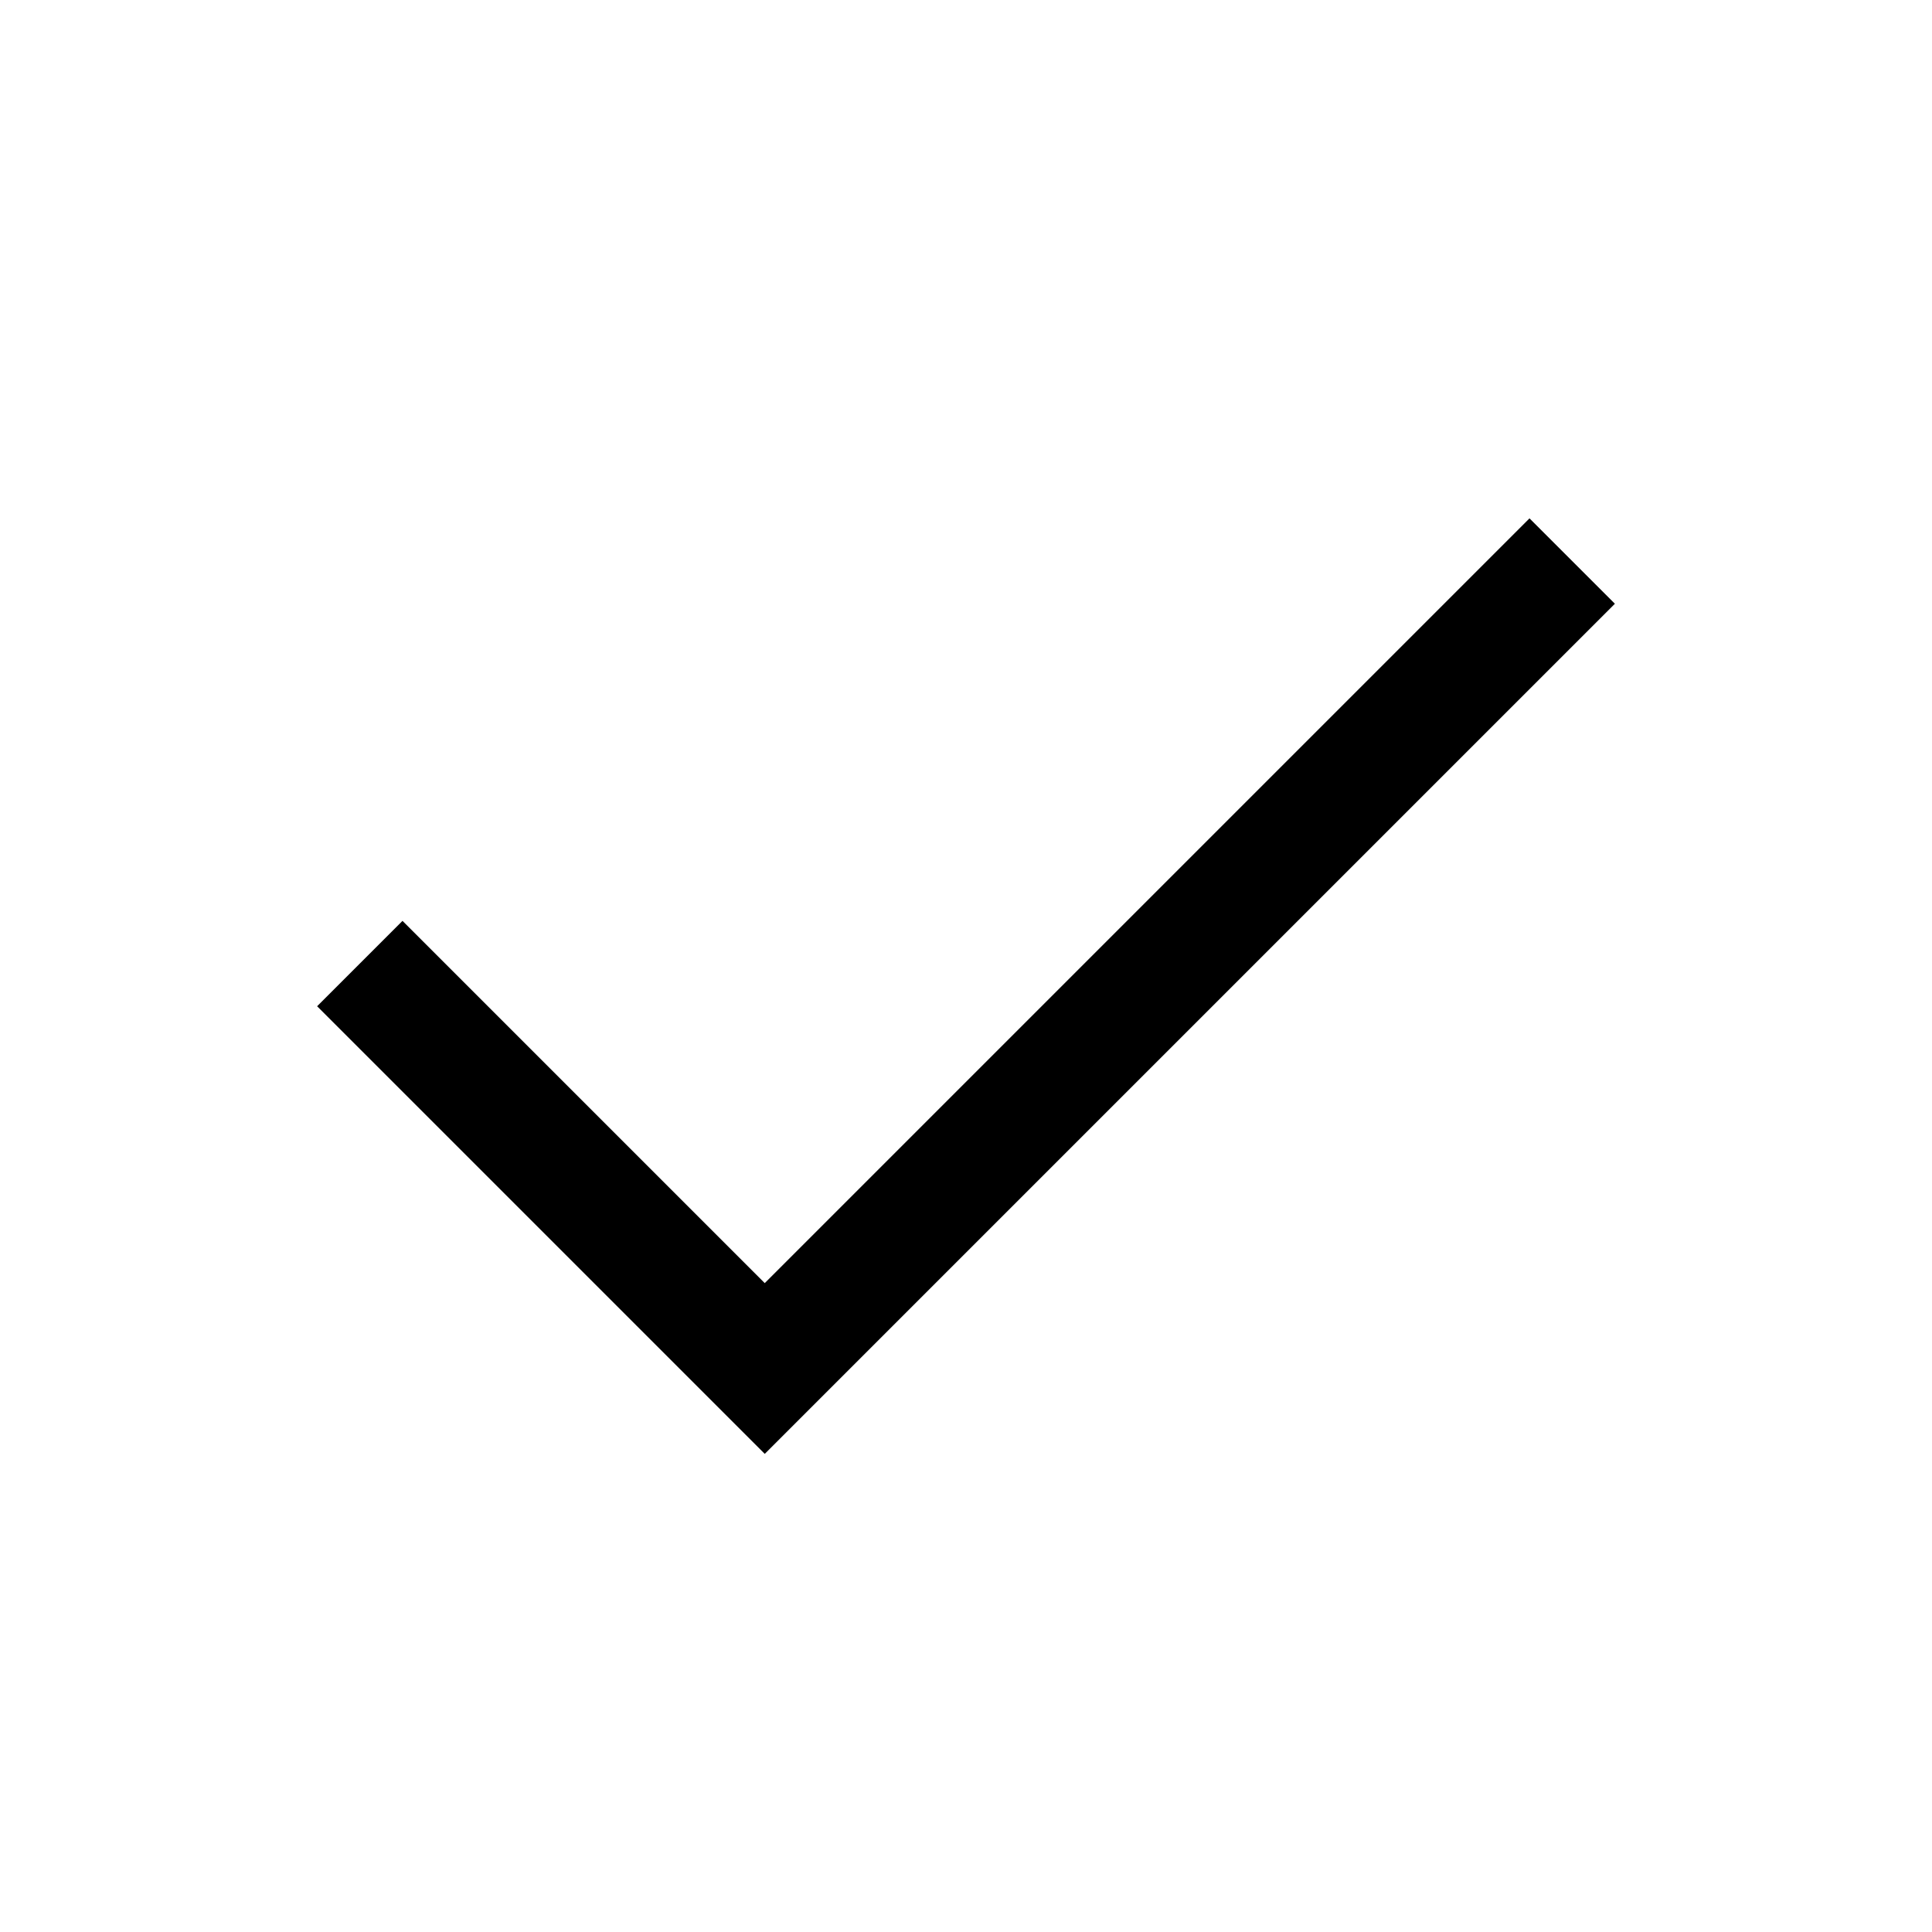
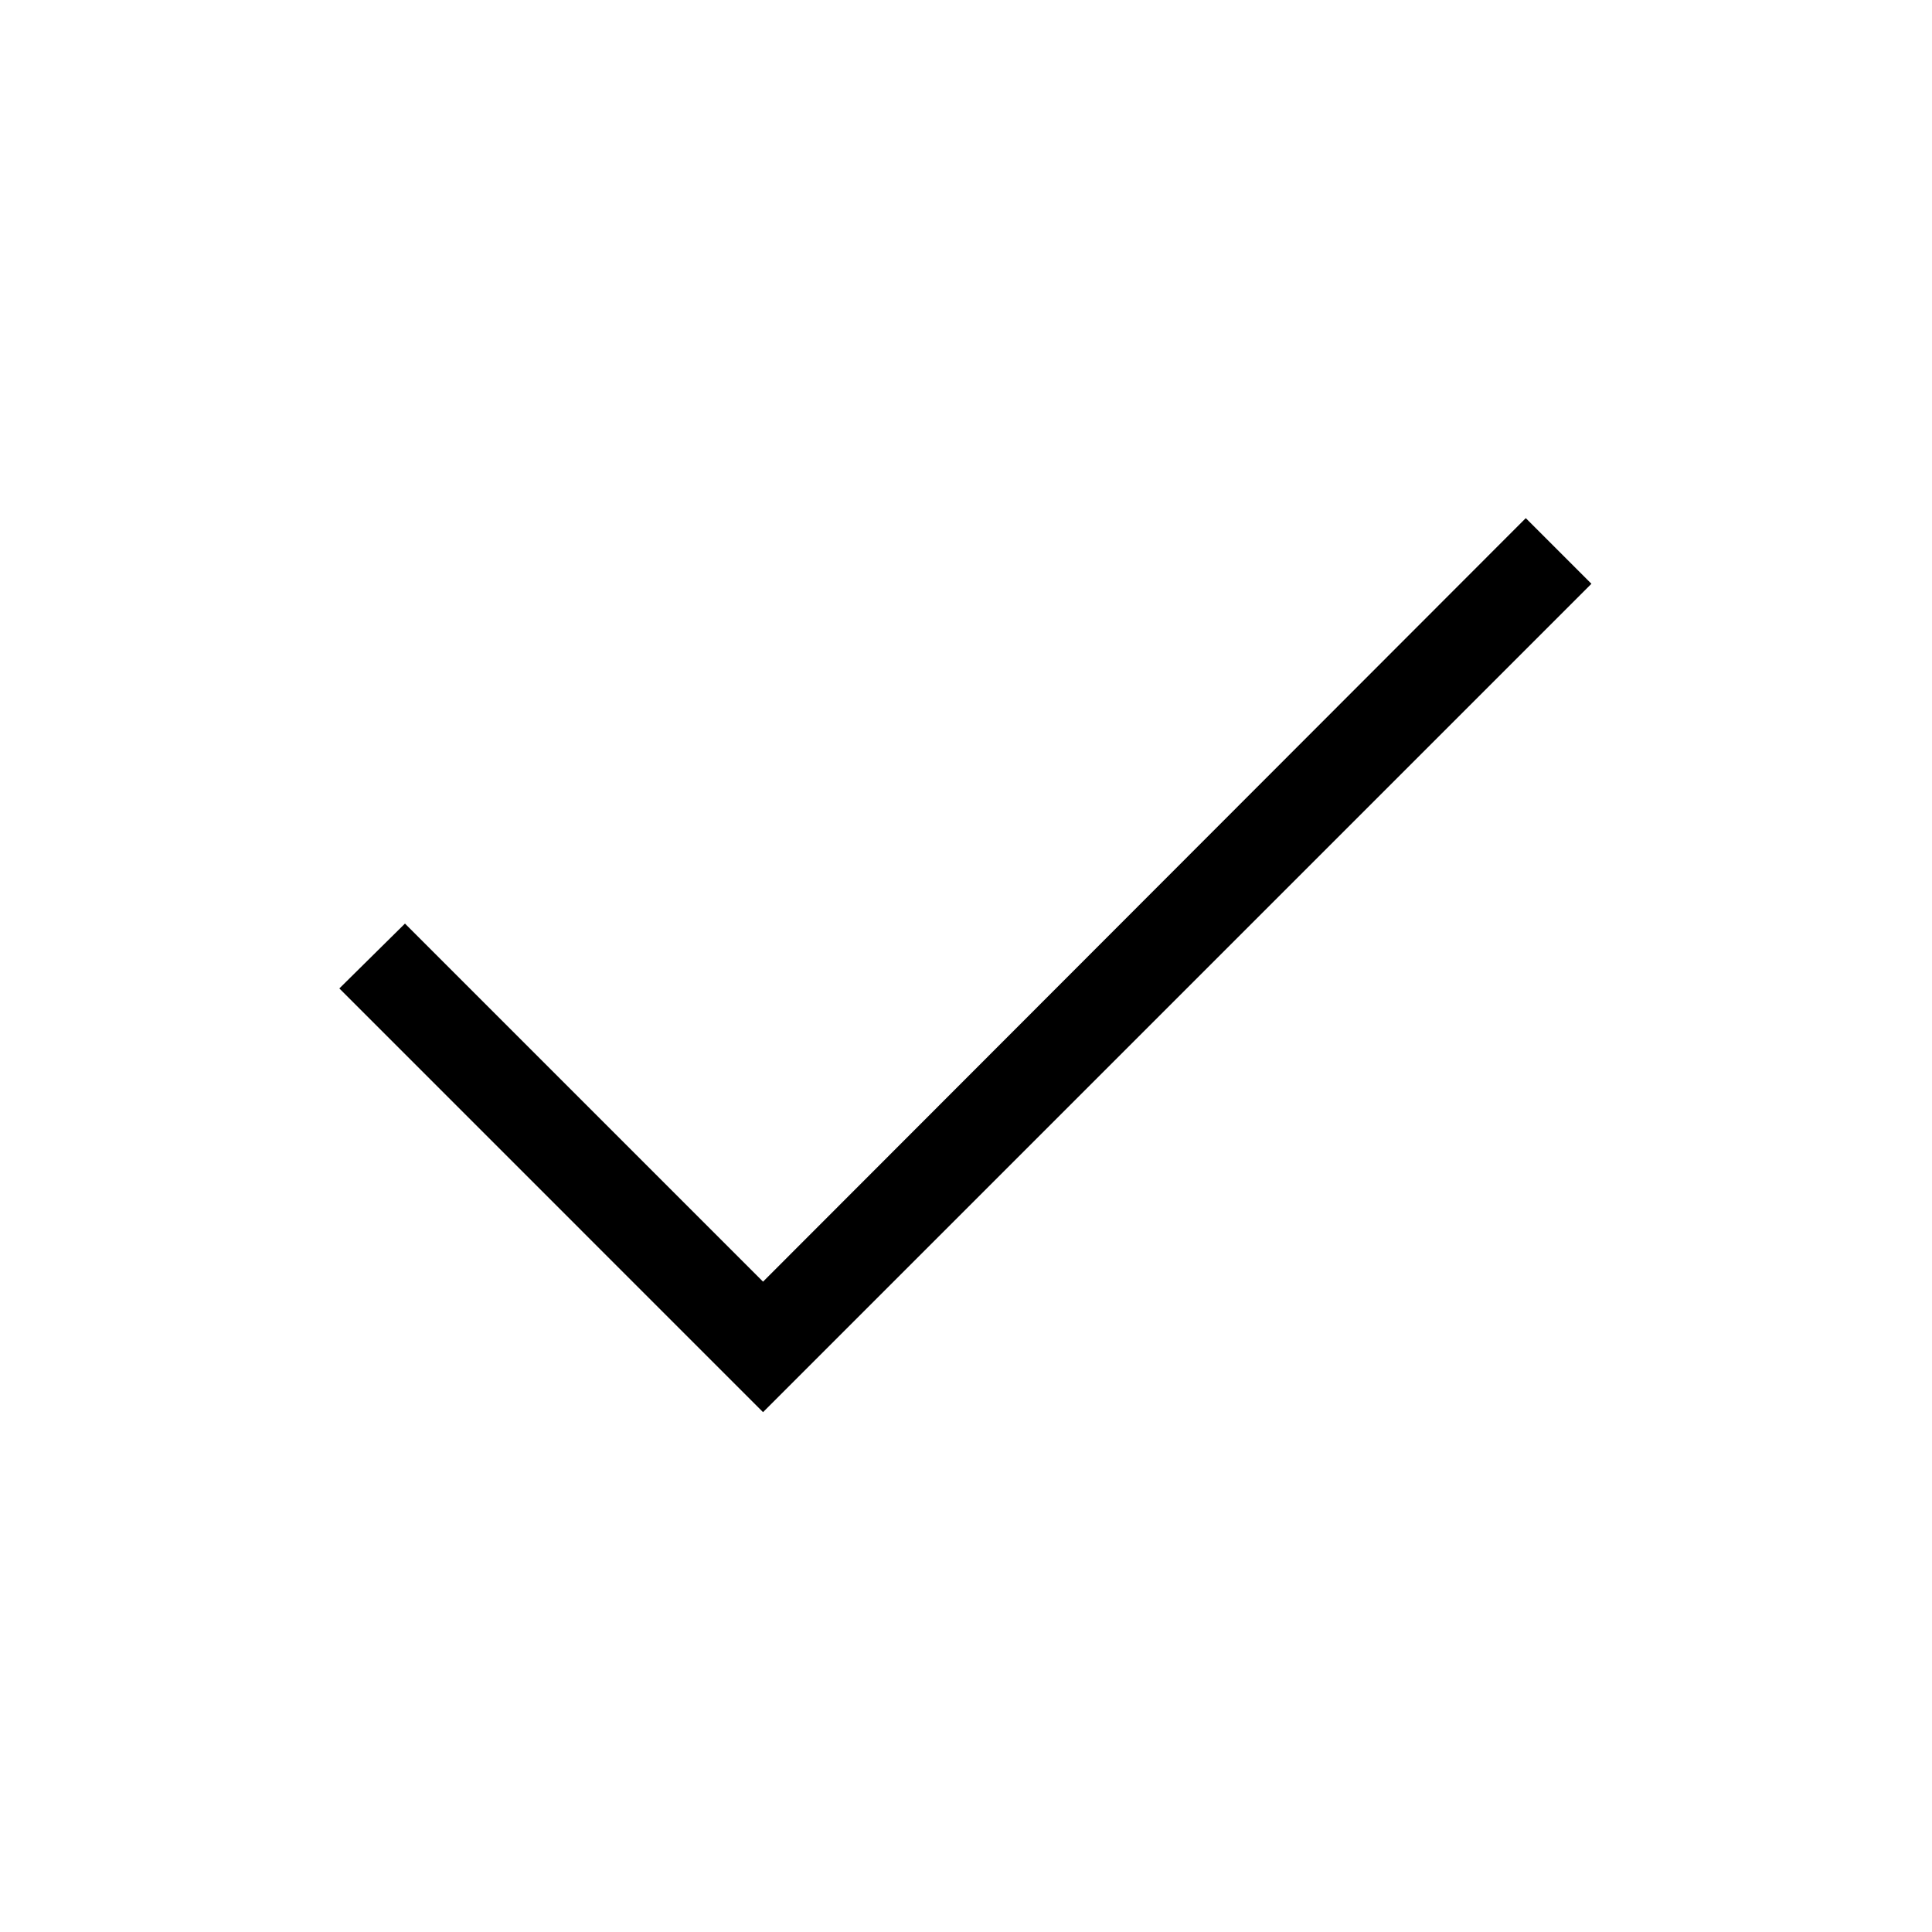
- <svg xmlns="http://www.w3.org/2000/svg" viewBox="0 0 24 24" width="24" height="24" fill="none" stroke="currentColor" stroke-width="1.5" stroke-linecap="square" stroke-linejoin="miter">
-   <path d="M5 12.5l4.5 4.5L19 7.5" />
+ <svg xmlns="http://www.w3.org/2000/svg" width="48" height="48" viewBox="0 -960 960 960">
+   <path d="M379.15-258.31 168.62-468.85l32.61-32.23 177.92 177.93 379-379.39 32.62 32.62-411.62 411.61Z" />
</svg>
